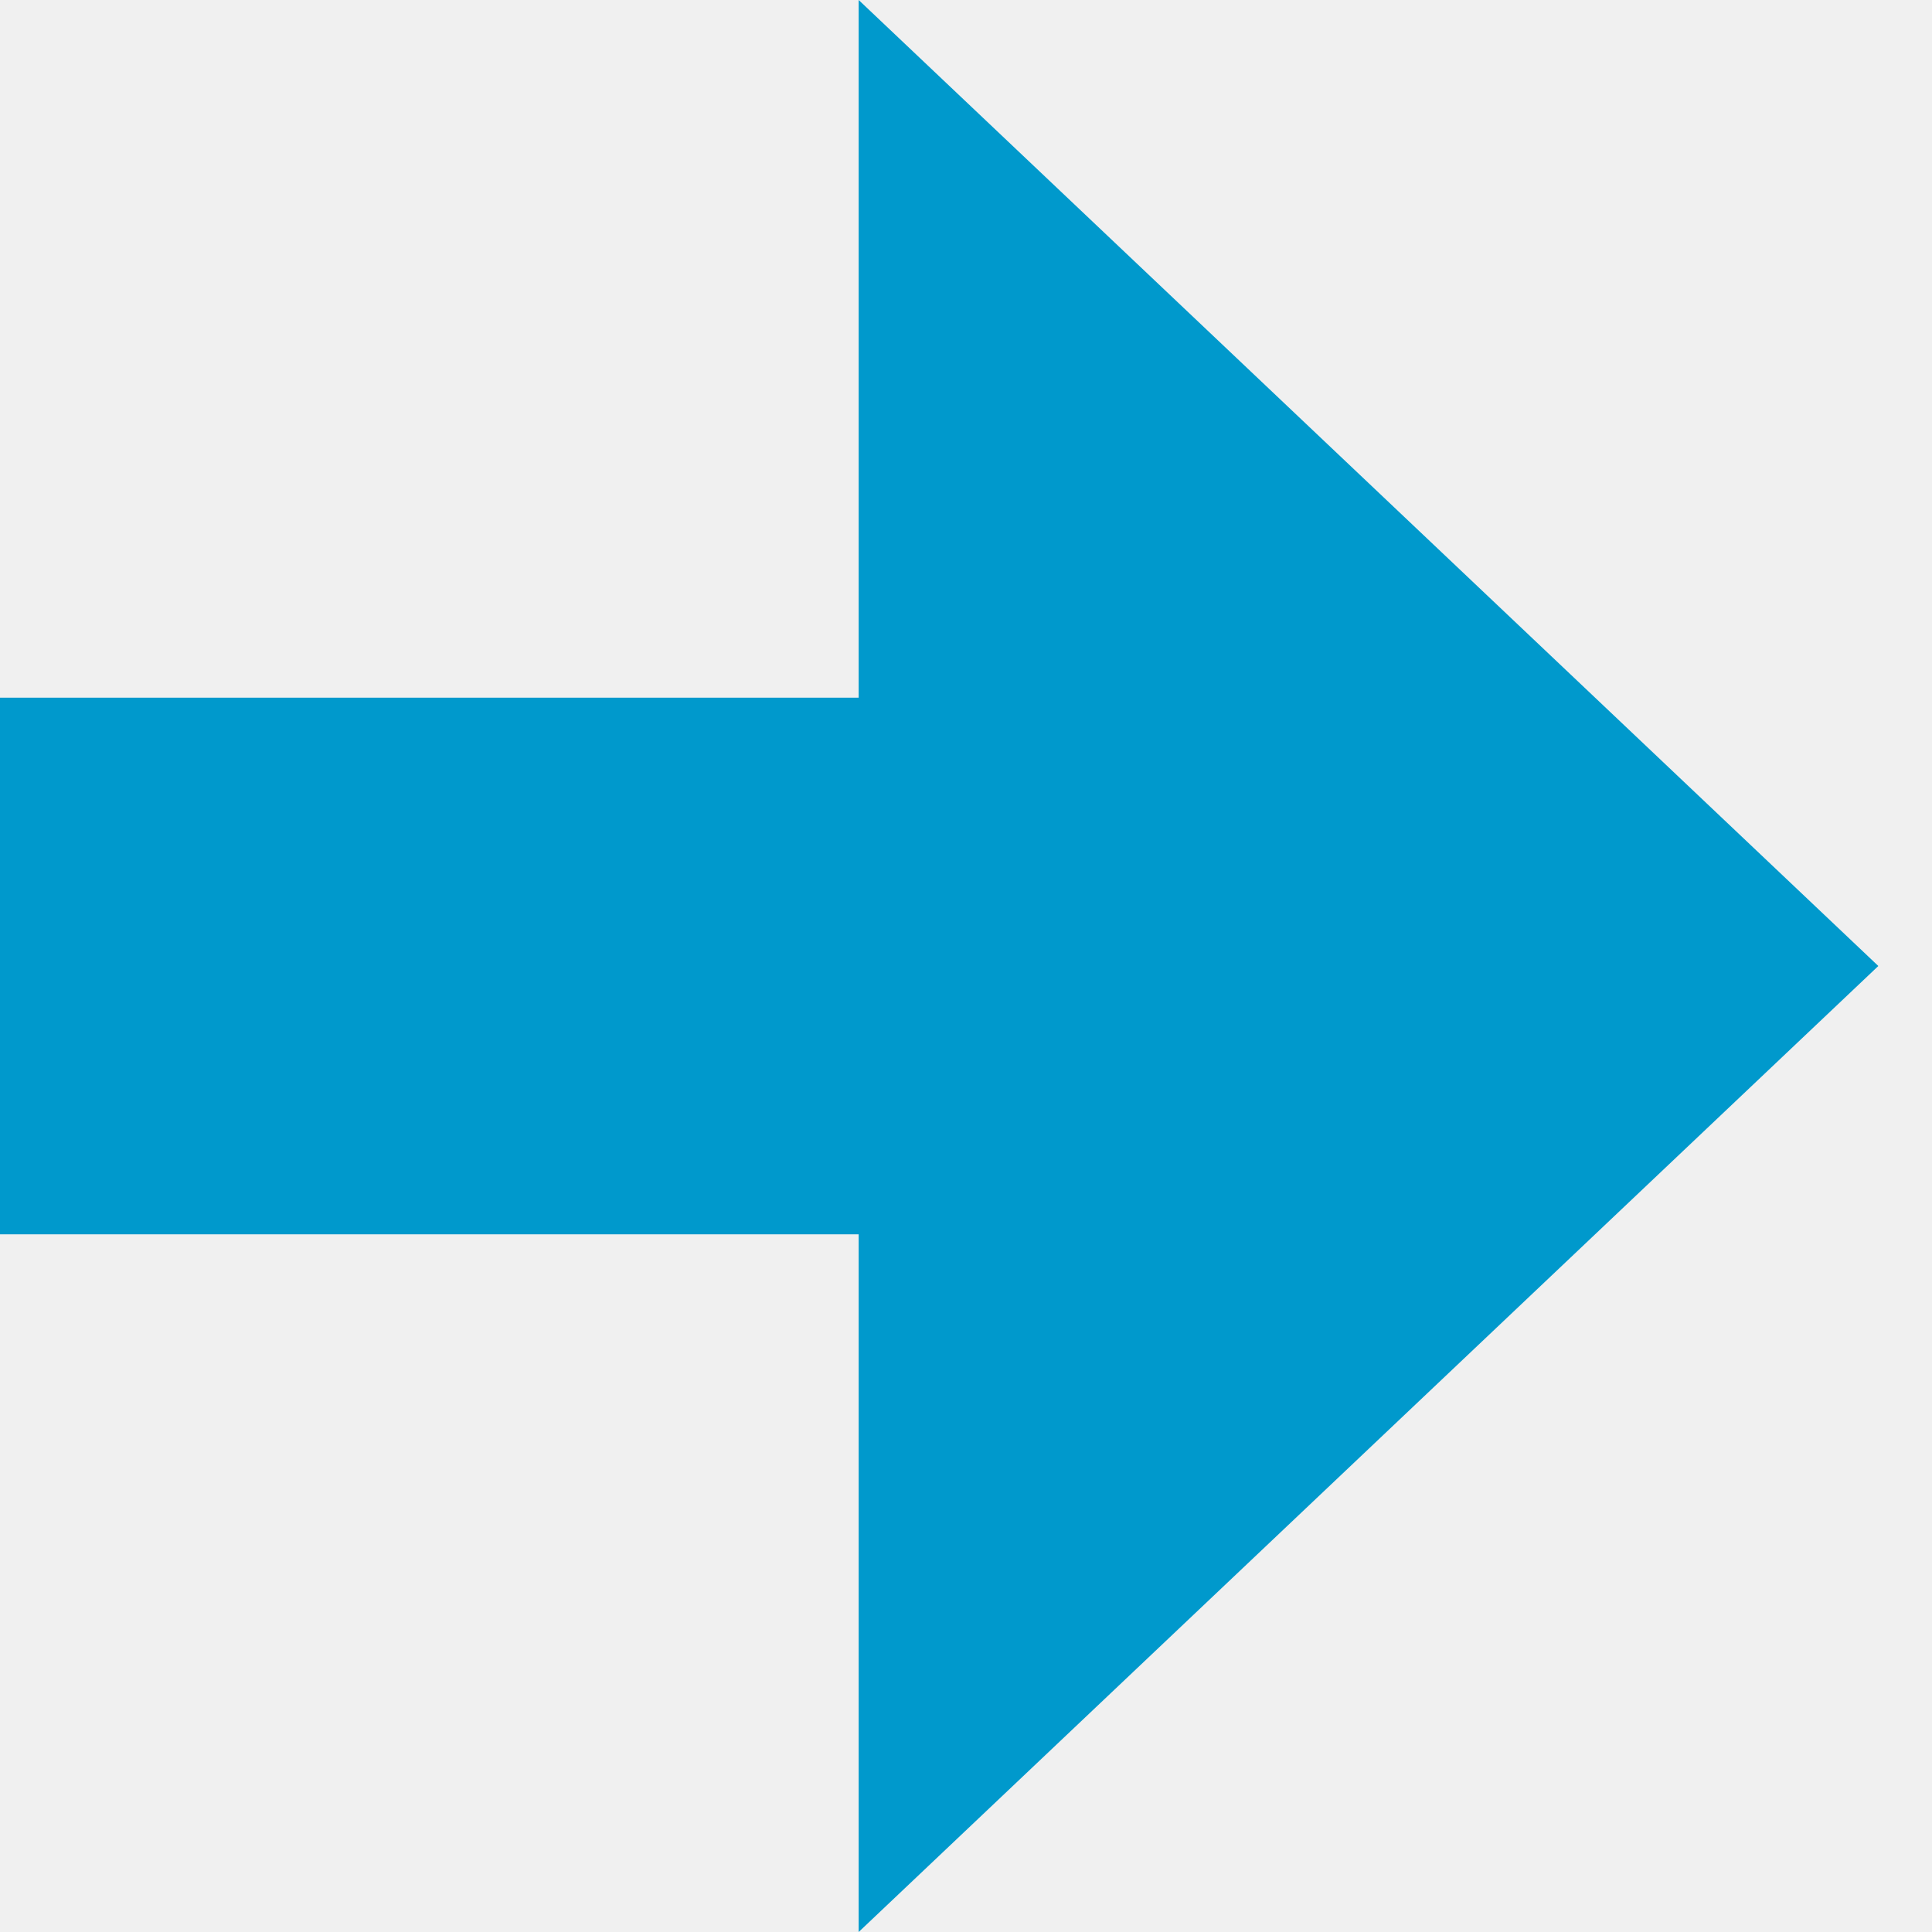
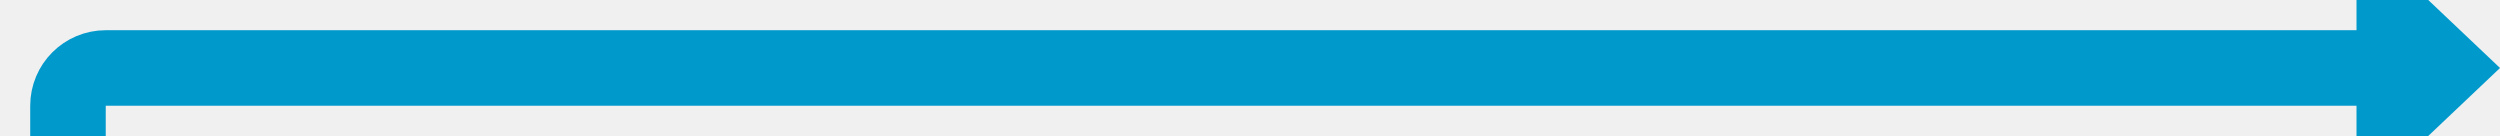
- <svg xmlns="http://www.w3.org/2000/svg" version="1.1" width="36px" height="36px" preserveAspectRatio="xMinYMid meet" viewBox="2234 5623  36 34">
+ <svg xmlns="http://www.w3.org/2000/svg" version="1.1" width="331px" height="18px" preserveAspectRatio="xMinYMid meet" viewBox="1938 4177  331 16">
  <defs>
-     <mask fill="white" id="clip49">
-       <path d="M 1813 5374  L 1933 5374  L 1933 5477  L 1813 5477  Z M 1502 5181  L 2287 5181  L 2287 5658  L 1502 5658  Z " fill-rule="evenodd" />
+     <mask fill="white" id="clip101">
+       <path d="M 1887 4665  L 2007 4665  L 2007 4768  L 1887 4768  Z M 1470 4167  L 2287 4167  L 2287 5098  L 1470 5098  Z " fill-rule="evenodd" />
    </mask>
  </defs>
-   <path d="M 1502 5186  L 1868 5186  A 5 5 0 0 1 1873 5191 L 1873 5635  A 5 5 0 0 0 1878 5640 L 2255 5640  " stroke-width="10" stroke="#0099cc" fill="none" mask="url(#clip49)" />
-   <path d="M 2250 5658  L 2269 5640  L 2250 5622  L 2250 5658  Z " fill-rule="nonzero" fill="#0099cc" stroke="none" mask="url(#clip49)" />
+   <path d="M 1475 5088  A 5 5 0 0 0 1480 5093 L 1942 5093  A 5 5 0 0 0 1947 5088 L 1947 4190  A 5 5 0 0 1 1952 4185 L 2255 4185  " stroke-width="10" stroke="#0099cc" fill="none" mask="url(#clip101)" />
+   <path d="M 2250 4203  L 2269 4185  L 2250 4167  L 2250 4203  Z " fill-rule="nonzero" fill="#0099cc" stroke="none" mask="url(#clip101)" />
</svg>
